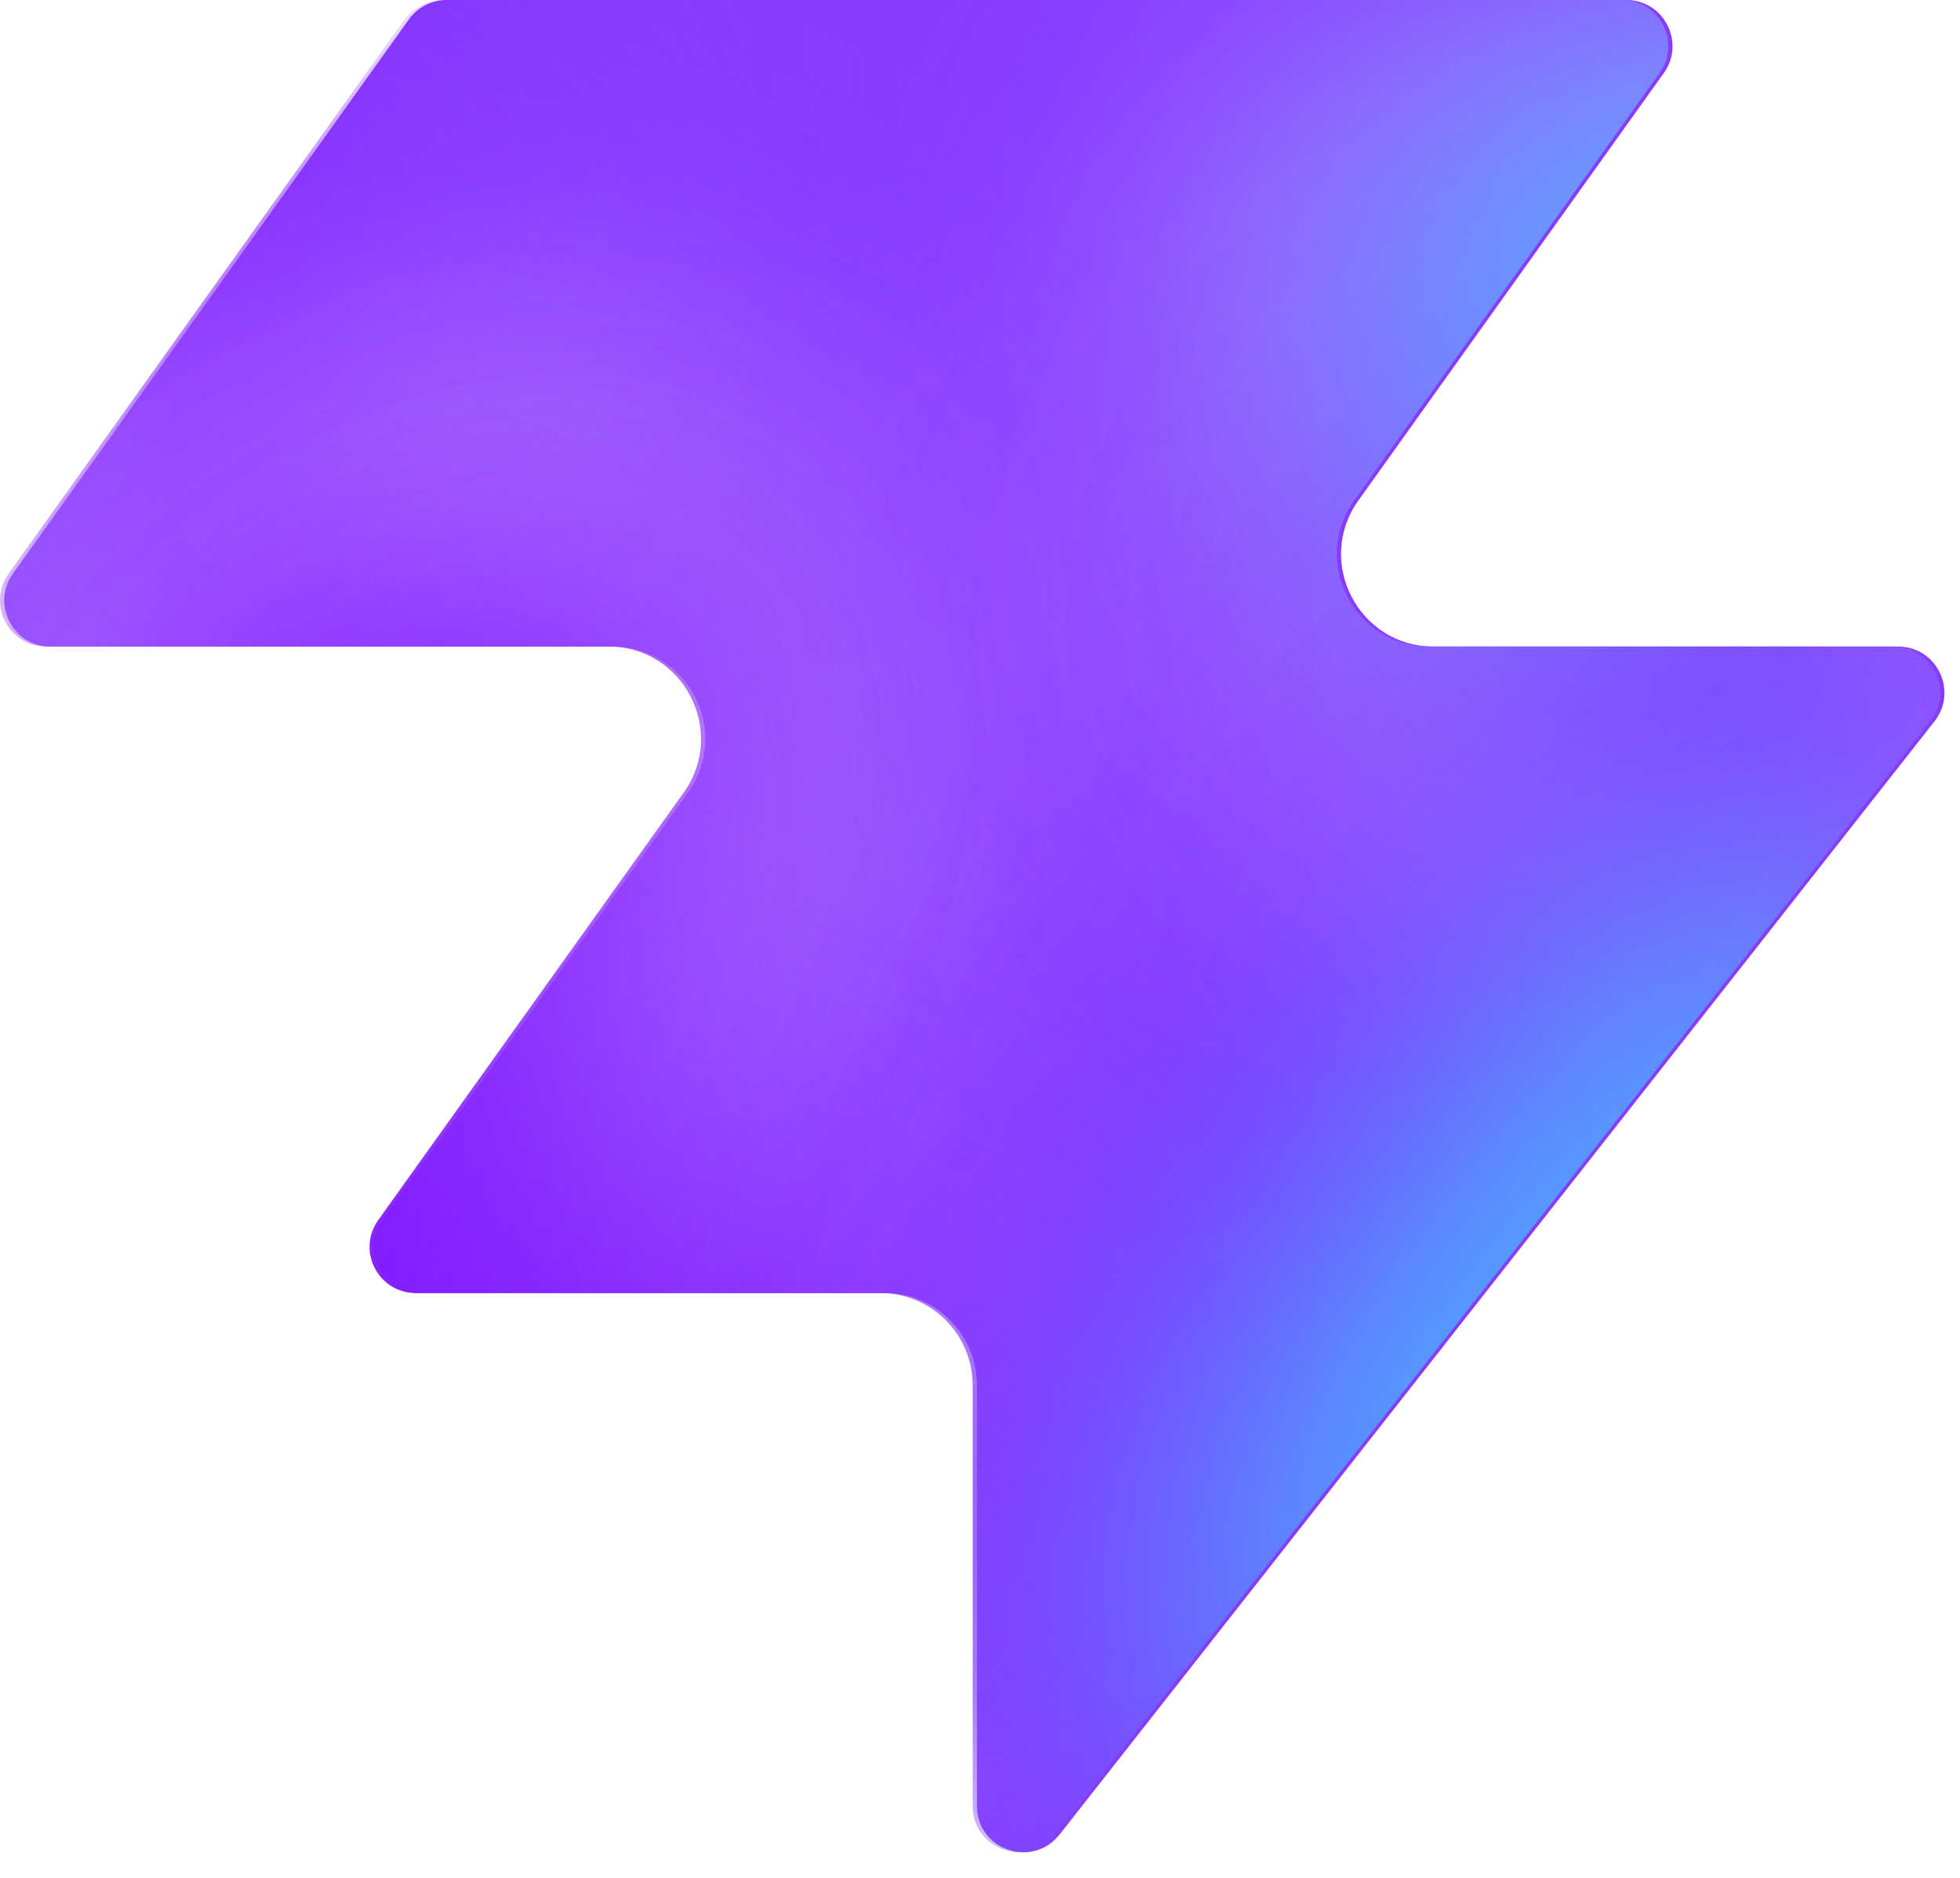
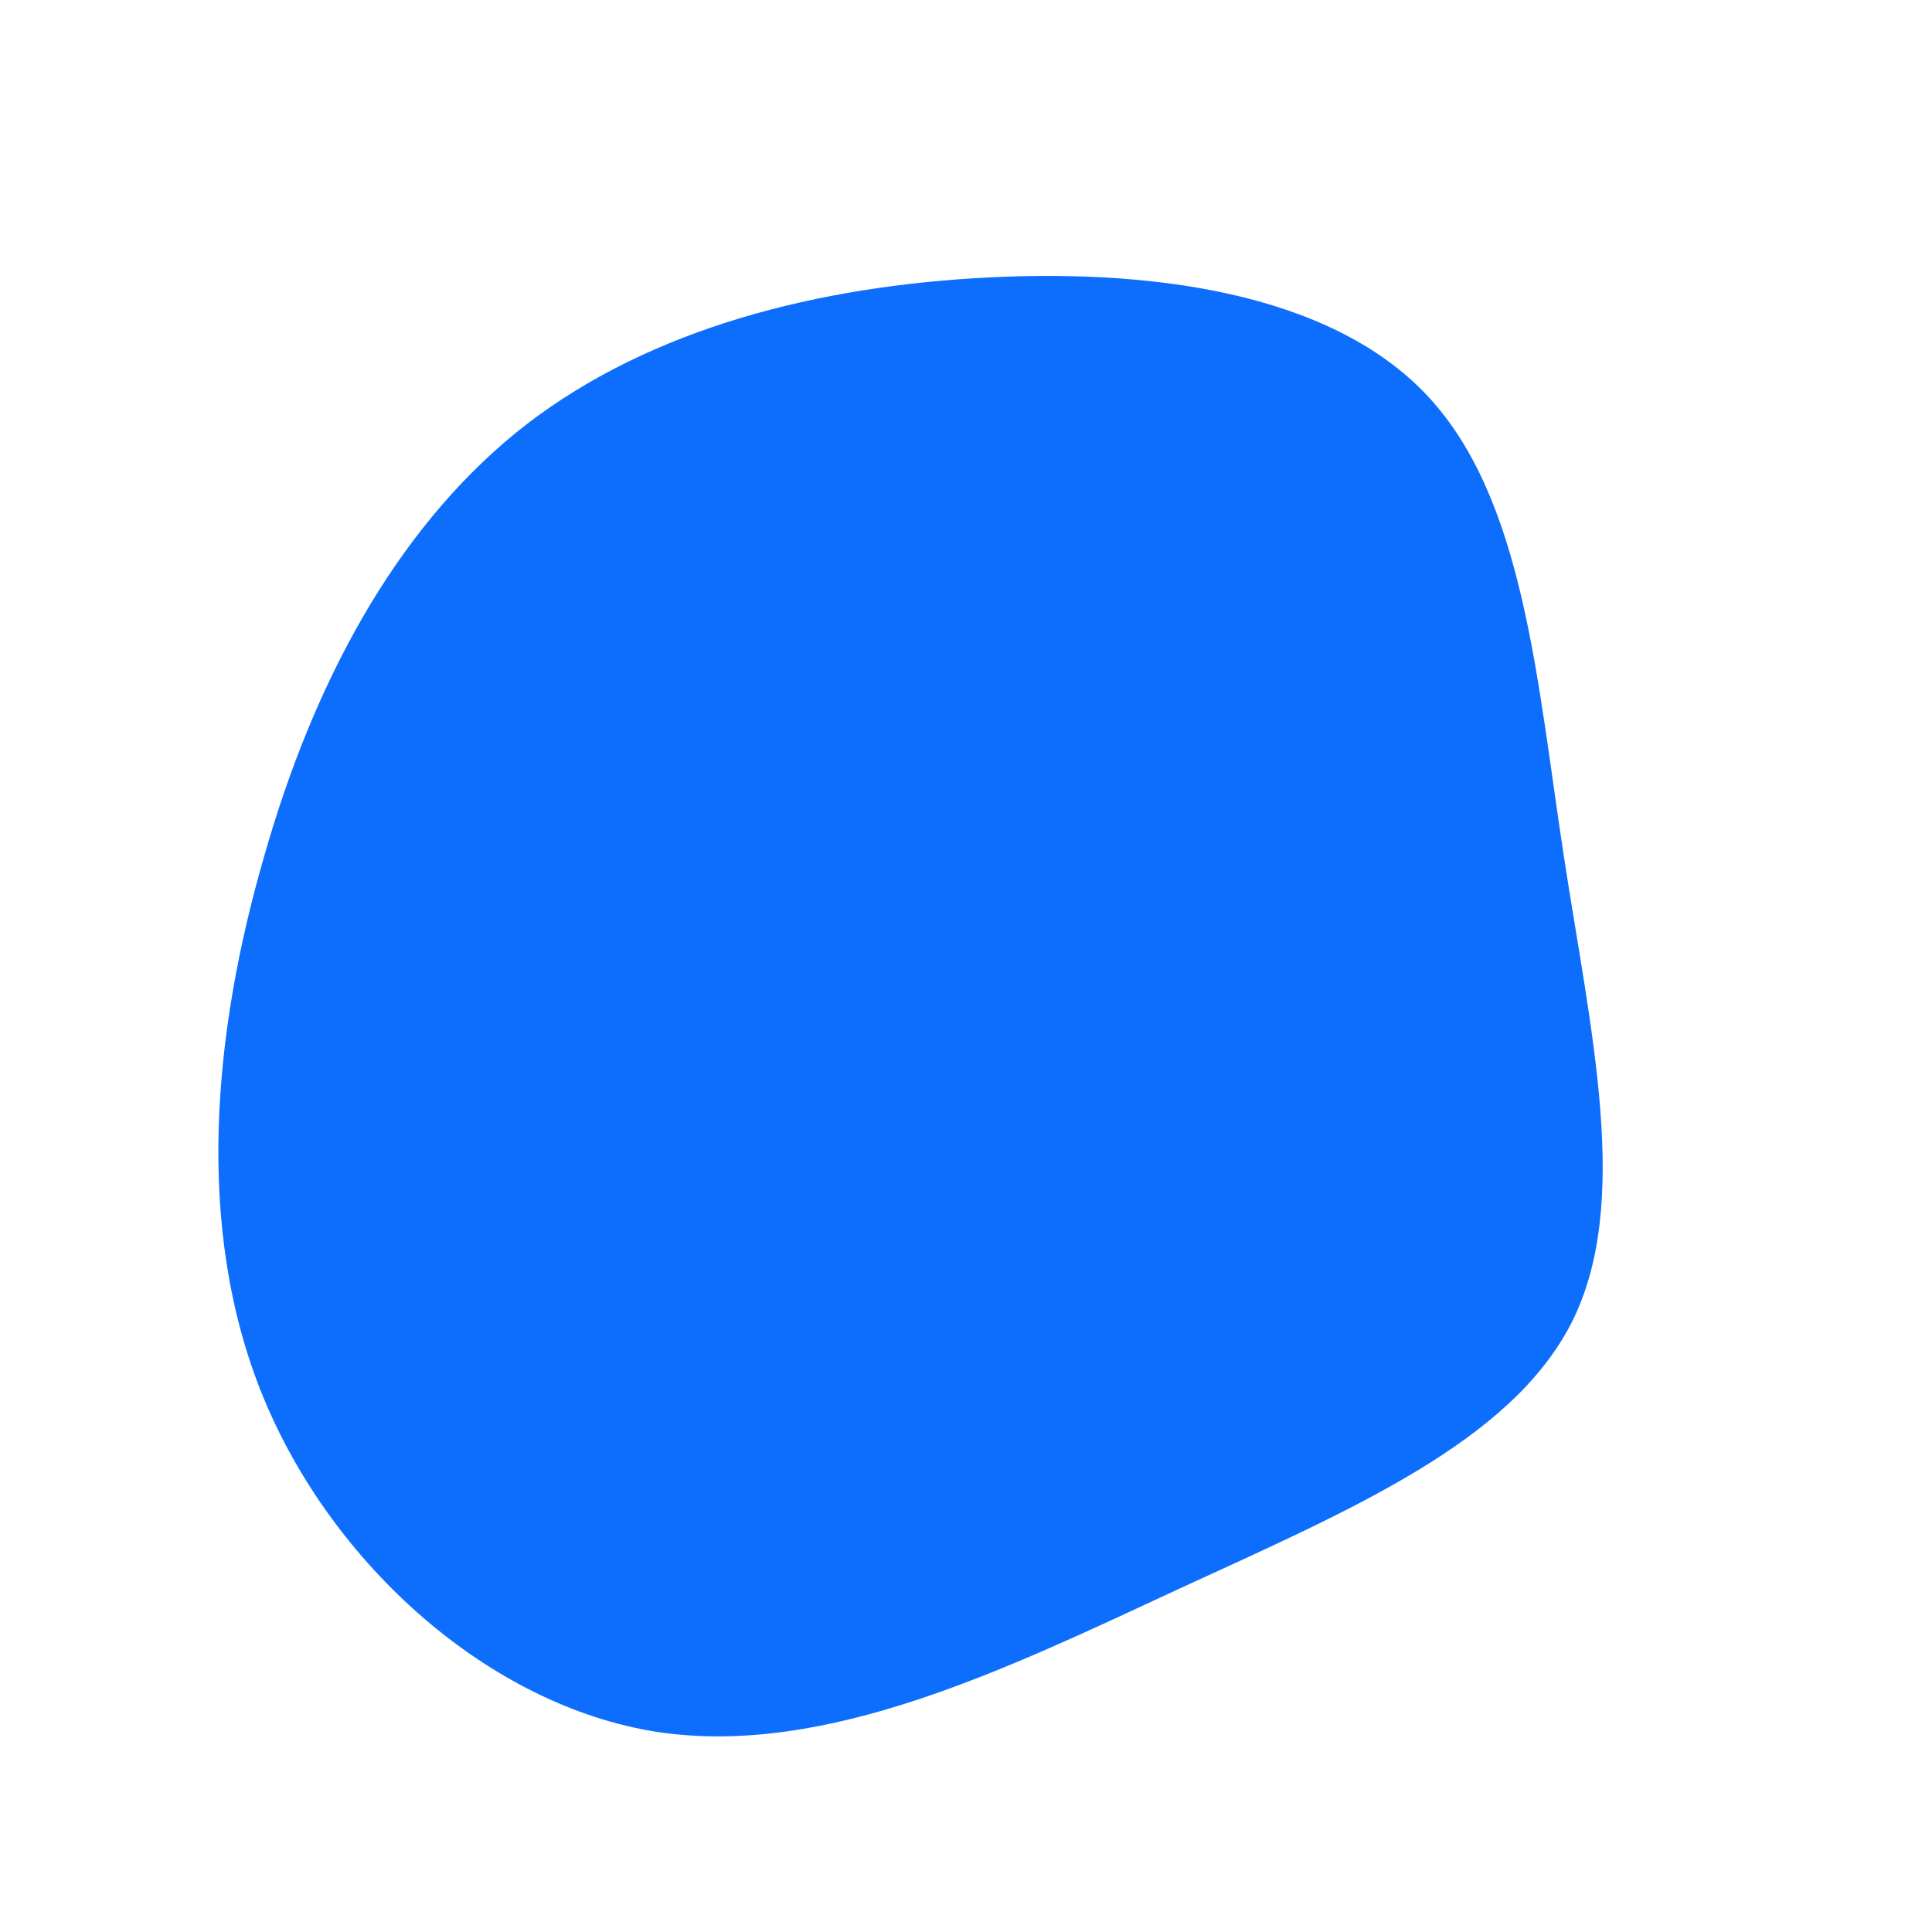
- <svg xmlns="http://www.w3.org/2000/svg" width="48" height="46" fill="none" viewBox="0 0 48 46">
-   <path fill="#863bff" d="M25.946 44.938c-.664.845-2.021.375-2.021-.698V33.937a2.26 2.26 0 0 0-2.262-2.262H10.287c-.92 0-1.456-1.04-.92-1.788l7.48-10.471c1.07-1.497 0-3.578-1.842-3.578H1.237c-.92 0-1.456-1.04-.92-1.788L10.013.474c.214-.297.556-.474.92-.474h28.894c.92 0 1.456 1.04.92 1.788l-7.48 10.471c-1.07 1.498 0 3.579 1.842 3.579h11.377c.943 0 1.473 1.088.89 1.83L25.947 44.94z" style="fill:#863bff;fill:color(display-p3 .525 .23 1);fill-opacity:1" />
-   <mask id="a" width="48" height="46" x="0" y="0" maskUnits="userSpaceOnUse" style="mask-type:alpha">
-     <path fill="#000" d="M25.842 44.938c-.664.844-2.021.375-2.021-.698V33.937a2.26 2.26 0 0 0-2.262-2.262H10.183c-.92 0-1.456-1.04-.92-1.788l7.48-10.471c1.07-1.498 0-3.579-1.842-3.579H1.133c-.92 0-1.456-1.04-.92-1.787L9.91.473c.214-.297.556-.474.92-.474h28.894c.92 0 1.456 1.04.92 1.788l-7.48 10.471c-1.07 1.498 0 3.578 1.842 3.578h11.377c.943 0 1.473 1.088.89 1.832L25.843 44.94z" style="fill:#000;fill-opacity:1" />
-   </mask>
-   <g mask="url(#a)">
-     <g filter="url(#b)">
-       <ellipse cx="5.508" cy="14.704" fill="#ede6ff" rx="5.508" ry="14.704" style="fill:#ede6ff;fill:color(display-p3 .927 .903 1);fill-opacity:1" transform="matrix(.00324 1 1 -.00324 -4.47 31.516)" />
-     </g>
-     <g filter="url(#c)">
-       <ellipse cx="10.399" cy="29.851" fill="#ede6ff" rx="10.399" ry="29.851" style="fill:#ede6ff;fill:color(display-p3 .927 .903 1);fill-opacity:1" transform="matrix(.00324 1 1 -.00324 -39.328 7.883)" />
-     </g>
-     <g filter="url(#d)">
-       <ellipse cx="5.508" cy="30.487" fill="#7e14ff" rx="5.508" ry="30.487" style="fill:#7e14ff;fill:color(display-p3 .492 .077 1);fill-opacity:1" transform="rotate(89.814 -25.913 -14.639)scale(1 -1)" />
-     </g>
-     <g filter="url(#e)">
-       <ellipse cx="5.508" cy="30.599" fill="#7e14ff" rx="5.508" ry="30.599" style="fill:#7e14ff;fill:color(display-p3 .492 .077 1);fill-opacity:1" transform="rotate(89.814 -32.644 -3.334)scale(1 -1)" />
-     </g>
-     <g filter="url(#f)">
-       <ellipse cx="5.508" cy="30.599" fill="#7e14ff" rx="5.508" ry="30.599" style="fill:#7e14ff;fill:color(display-p3 .492 .077 1);fill-opacity:1" transform="matrix(.00324 1 1 -.00324 -34.34 30.47)" />
-     </g>
-     <g filter="url(#g)">
-       <ellipse cx="14.072" cy="22.078" fill="#ede6ff" rx="14.072" ry="22.078" style="fill:#ede6ff;fill:color(display-p3 .927 .903 1);fill-opacity:1" transform="rotate(93.35 24.506 48.493)scale(-1 1)" />
-     </g>
-     <g filter="url(#h)">
-       <ellipse cx="3.47" cy="21.501" fill="#7e14ff" rx="3.47" ry="21.501" style="fill:#7e14ff;fill:color(display-p3 .492 .077 1);fill-opacity:1" transform="rotate(89.009 28.708 47.59)scale(-1 1)" />
-     </g>
-     <g filter="url(#i)">
-       <ellipse cx="3.47" cy="21.501" fill="#7e14ff" rx="3.47" ry="21.501" style="fill:#7e14ff;fill:color(display-p3 .492 .077 1);fill-opacity:1" transform="rotate(89.009 28.708 47.59)scale(-1 1)" />
-     </g>
-     <g filter="url(#j)">
-       <ellipse cx=".387" cy="8.972" fill="#7e14ff" rx="4.407" ry="29.108" style="fill:#7e14ff;fill:color(display-p3 .492 .077 1);fill-opacity:1" transform="rotate(39.51 .387 8.972)" />
-     </g>
-     <g filter="url(#k)">
-       <ellipse cx="47.523" cy="-6.092" fill="#7e14ff" rx="4.407" ry="29.108" style="fill:#7e14ff;fill:color(display-p3 .492 .077 1);fill-opacity:1" transform="rotate(37.892 47.523 -6.092)" />
-     </g>
-     <g filter="url(#l)">
-       <ellipse cx="41.412" cy="6.333" fill="#47bfff" rx="5.971" ry="9.665" style="fill:#47bfff;fill:color(display-p3 .28 .748 1);fill-opacity:1" transform="rotate(37.892 41.412 6.333)" />
-     </g>
-     <g filter="url(#m)">
-       <ellipse cx="-1.879" cy="38.332" fill="#7e14ff" rx="4.407" ry="29.108" style="fill:#7e14ff;fill:color(display-p3 .492 .077 1);fill-opacity:1" transform="rotate(37.892 -1.88 38.332)" />
-     </g>
-     <g filter="url(#n)">
-       <ellipse cx="-1.879" cy="38.332" fill="#7e14ff" rx="4.407" ry="29.108" style="fill:#7e14ff;fill:color(display-p3 .492 .077 1);fill-opacity:1" transform="rotate(37.892 -1.88 38.332)" />
-     </g>
-     <g filter="url(#o)">
-       <ellipse cx="35.651" cy="29.907" fill="#7e14ff" rx="4.407" ry="29.108" style="fill:#7e14ff;fill:color(display-p3 .492 .077 1);fill-opacity:1" transform="rotate(37.892 35.651 29.907)" />
-     </g>
-     <g filter="url(#p)">
-       <ellipse cx="38.418" cy="32.4" fill="#47bfff" rx="5.971" ry="15.297" style="fill:#47bfff;fill:color(display-p3 .28 .748 1);fill-opacity:1" transform="rotate(37.892 38.418 32.4)" />
-     </g>
-   </g>
-   <defs>
-     <filter id="b" width="60.045" height="41.654" x="-19.77" y="16.149" color-interpolation-filters="sRGB" filterUnits="userSpaceOnUse">
-       <feFlood flood-opacity="0" result="BackgroundImageFix" />
-       <feBlend in="SourceGraphic" in2="BackgroundImageFix" result="shape" />
-       <feGaussianBlur result="effect1_foregroundBlur_2002_17158" stdDeviation="7.659" />
-     </filter>
-     <filter id="c" width="90.34" height="51.437" x="-54.613" y="-7.533" color-interpolation-filters="sRGB" filterUnits="userSpaceOnUse">
-       <feFlood flood-opacity="0" result="BackgroundImageFix" />
-       <feBlend in="SourceGraphic" in2="BackgroundImageFix" result="shape" />
-       <feGaussianBlur result="effect1_foregroundBlur_2002_17158" stdDeviation="7.659" />
-     </filter>
-     <filter id="d" width="79.355" height="29.4" x="-49.64" y="2.03" color-interpolation-filters="sRGB" filterUnits="userSpaceOnUse">
-       <feFlood flood-opacity="0" result="BackgroundImageFix" />
-       <feBlend in="SourceGraphic" in2="BackgroundImageFix" result="shape" />
-       <feGaussianBlur result="effect1_foregroundBlur_2002_17158" stdDeviation="4.596" />
-     </filter>
-     <filter id="e" width="79.579" height="29.4" x="-45.045" y="20.029" color-interpolation-filters="sRGB" filterUnits="userSpaceOnUse">
-       <feFlood flood-opacity="0" result="BackgroundImageFix" />
-       <feBlend in="SourceGraphic" in2="BackgroundImageFix" result="shape" />
-       <feGaussianBlur result="effect1_foregroundBlur_2002_17158" stdDeviation="4.596" />
-     </filter>
-     <filter id="f" width="79.579" height="29.4" x="-43.513" y="21.178" color-interpolation-filters="sRGB" filterUnits="userSpaceOnUse">
-       <feFlood flood-opacity="0" result="BackgroundImageFix" />
-       <feBlend in="SourceGraphic" in2="BackgroundImageFix" result="shape" />
-       <feGaussianBlur result="effect1_foregroundBlur_2002_17158" stdDeviation="4.596" />
-     </filter>
-     <filter id="g" width="74.749" height="58.852" x="15.756" y="-17.901" color-interpolation-filters="sRGB" filterUnits="userSpaceOnUse">
-       <feFlood flood-opacity="0" result="BackgroundImageFix" />
-       <feBlend in="SourceGraphic" in2="BackgroundImageFix" result="shape" />
-       <feGaussianBlur result="effect1_foregroundBlur_2002_17158" stdDeviation="7.659" />
-     </filter>
-     <filter id="h" width="61.377" height="25.362" x="23.548" y="2.284" color-interpolation-filters="sRGB" filterUnits="userSpaceOnUse">
-       <feFlood flood-opacity="0" result="BackgroundImageFix" />
-       <feBlend in="SourceGraphic" in2="BackgroundImageFix" result="shape" />
-       <feGaussianBlur result="effect1_foregroundBlur_2002_17158" stdDeviation="4.596" />
-     </filter>
-     <filter id="i" width="61.377" height="25.362" x="23.548" y="2.284" color-interpolation-filters="sRGB" filterUnits="userSpaceOnUse">
-       <feFlood flood-opacity="0" result="BackgroundImageFix" />
-       <feBlend in="SourceGraphic" in2="BackgroundImageFix" result="shape" />
-       <feGaussianBlur result="effect1_foregroundBlur_2002_17158" stdDeviation="4.596" />
-     </filter>
-     <filter id="j" width="56.045" height="63.649" x="-27.636" y="-22.853" color-interpolation-filters="sRGB" filterUnits="userSpaceOnUse">
-       <feFlood flood-opacity="0" result="BackgroundImageFix" />
-       <feBlend in="SourceGraphic" in2="BackgroundImageFix" result="shape" />
-       <feGaussianBlur result="effect1_foregroundBlur_2002_17158" stdDeviation="4.596" />
-     </filter>
-     <filter id="k" width="54.814" height="64.646" x="20.116" y="-38.415" color-interpolation-filters="sRGB" filterUnits="userSpaceOnUse">
-       <feFlood flood-opacity="0" result="BackgroundImageFix" />
-       <feBlend in="SourceGraphic" in2="BackgroundImageFix" result="shape" />
-       <feGaussianBlur result="effect1_foregroundBlur_2002_17158" stdDeviation="4.596" />
-     </filter>
-     <filter id="l" width="33.541" height="35.313" x="24.641" y="-11.323" color-interpolation-filters="sRGB" filterUnits="userSpaceOnUse">
-       <feFlood flood-opacity="0" result="BackgroundImageFix" />
-       <feBlend in="SourceGraphic" in2="BackgroundImageFix" result="shape" />
-       <feGaussianBlur result="effect1_foregroundBlur_2002_17158" stdDeviation="4.596" />
-     </filter>
-     <filter id="m" width="54.814" height="64.646" x="-29.286" y="6.009" color-interpolation-filters="sRGB" filterUnits="userSpaceOnUse">
-       <feFlood flood-opacity="0" result="BackgroundImageFix" />
-       <feBlend in="SourceGraphic" in2="BackgroundImageFix" result="shape" />
-       <feGaussianBlur result="effect1_foregroundBlur_2002_17158" stdDeviation="4.596" />
-     </filter>
-     <filter id="n" width="54.814" height="64.646" x="-29.286" y="6.009" color-interpolation-filters="sRGB" filterUnits="userSpaceOnUse">
-       <feFlood flood-opacity="0" result="BackgroundImageFix" />
-       <feBlend in="SourceGraphic" in2="BackgroundImageFix" result="shape" />
-       <feGaussianBlur result="effect1_foregroundBlur_2002_17158" stdDeviation="4.596" />
-     </filter>
-     <filter id="o" width="54.814" height="64.646" x="8.244" y="-2.416" color-interpolation-filters="sRGB" filterUnits="userSpaceOnUse">
-       <feFlood flood-opacity="0" result="BackgroundImageFix" />
-       <feBlend in="SourceGraphic" in2="BackgroundImageFix" result="shape" />
-       <feGaussianBlur result="effect1_foregroundBlur_2002_17158" stdDeviation="4.596" />
-     </filter>
-     <filter id="p" width="39.409" height="43.623" x="18.713" y="10.588" color-interpolation-filters="sRGB" filterUnits="userSpaceOnUse">
-       <feFlood flood-opacity="0" result="BackgroundImageFix" />
-       <feBlend in="SourceGraphic" in2="BackgroundImageFix" result="shape" />
-       <feGaussianBlur result="effect1_foregroundBlur_2002_17158" stdDeviation="4.596" />
-     </filter>
-   </defs>
+ <svg xmlns="http://www.w3.org/2000/svg" viewBox="0 0 200 200">
+   <path fill="#0D6EFD" d="M47.7,-59.1C57.8,-48.4,59.1,-29.5,61.9,-11.3C64.7,7,68.9,24.6,62.7,36.9C56.4,49.3,39.8,56.3,22,64.5C4.3,72.7,-14.4,81.9,-31.9,79.3C-49.4,76.6,-65.7,61.9,-72.8,44.5C-79.9,27.1,-77.9,6.8,-72.7,-11.2C-67.6,-29.2,-59.2,-44.9,-46.6,-55.2C-34,-65.4,-17,-70.1,0.9,-71.2C18.8,-72.3,37.6,-69.8,47.7,-59.1Z" transform="translate(100 100)" />
</svg>
